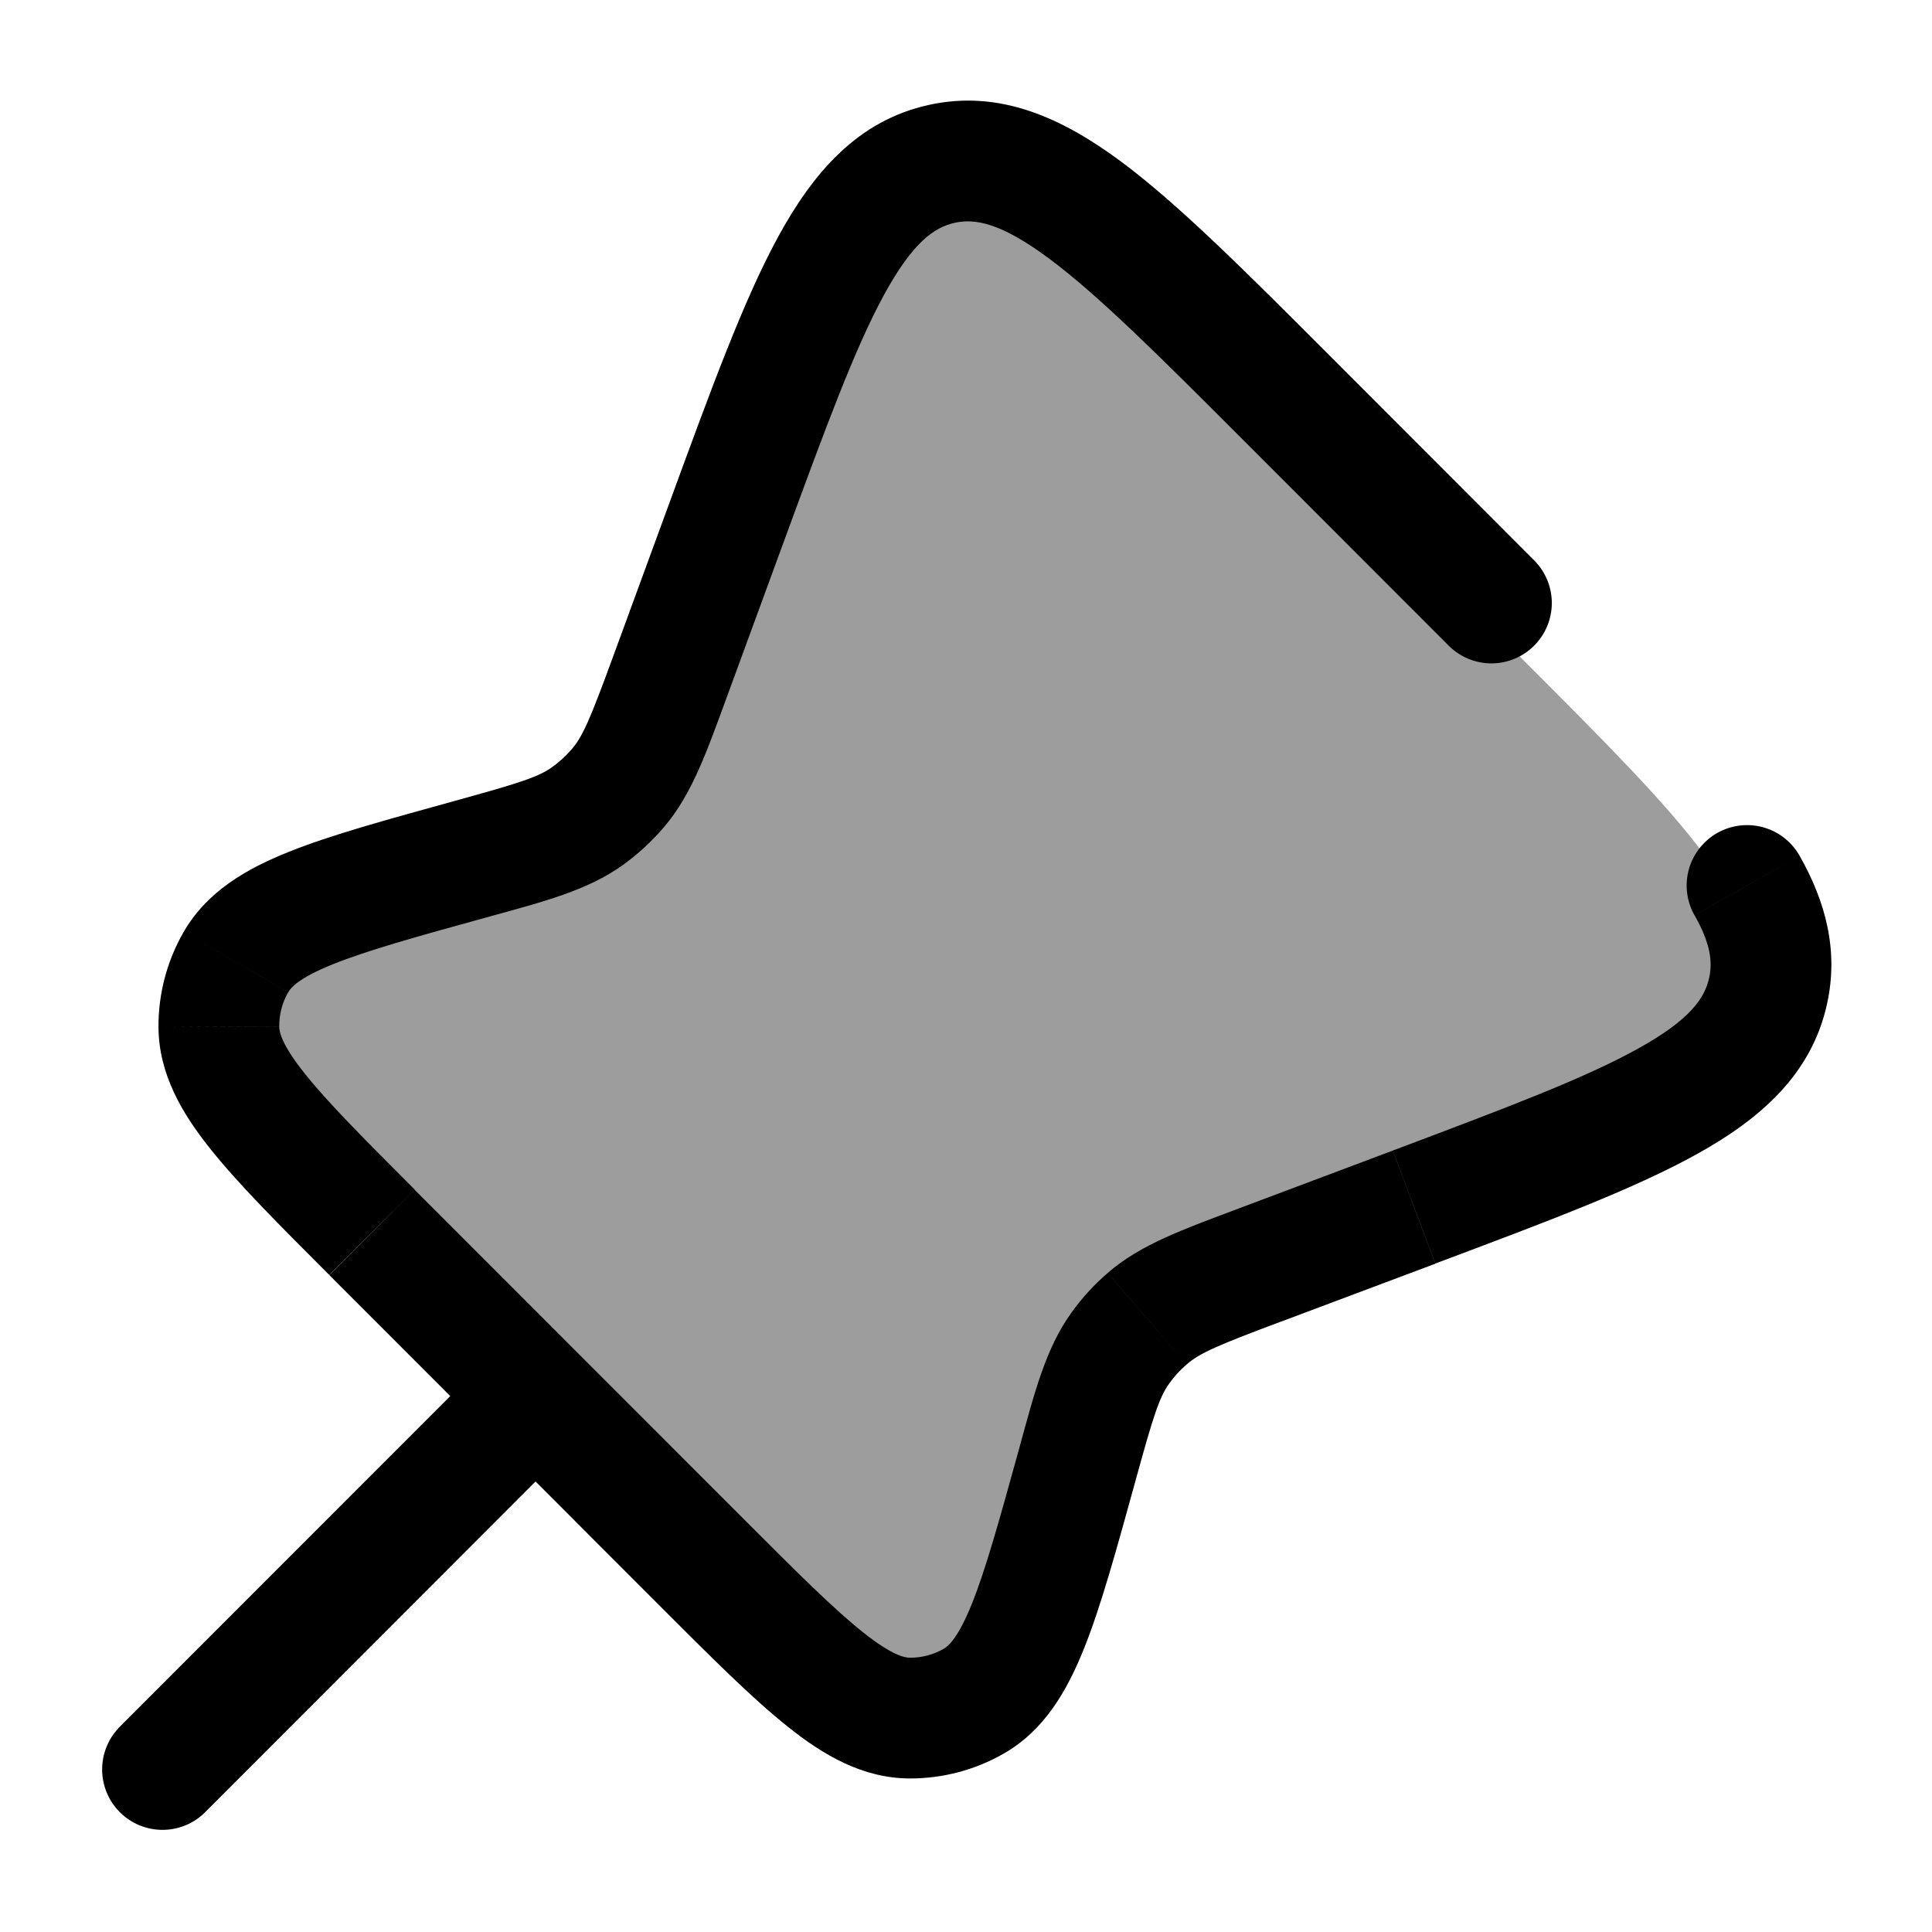
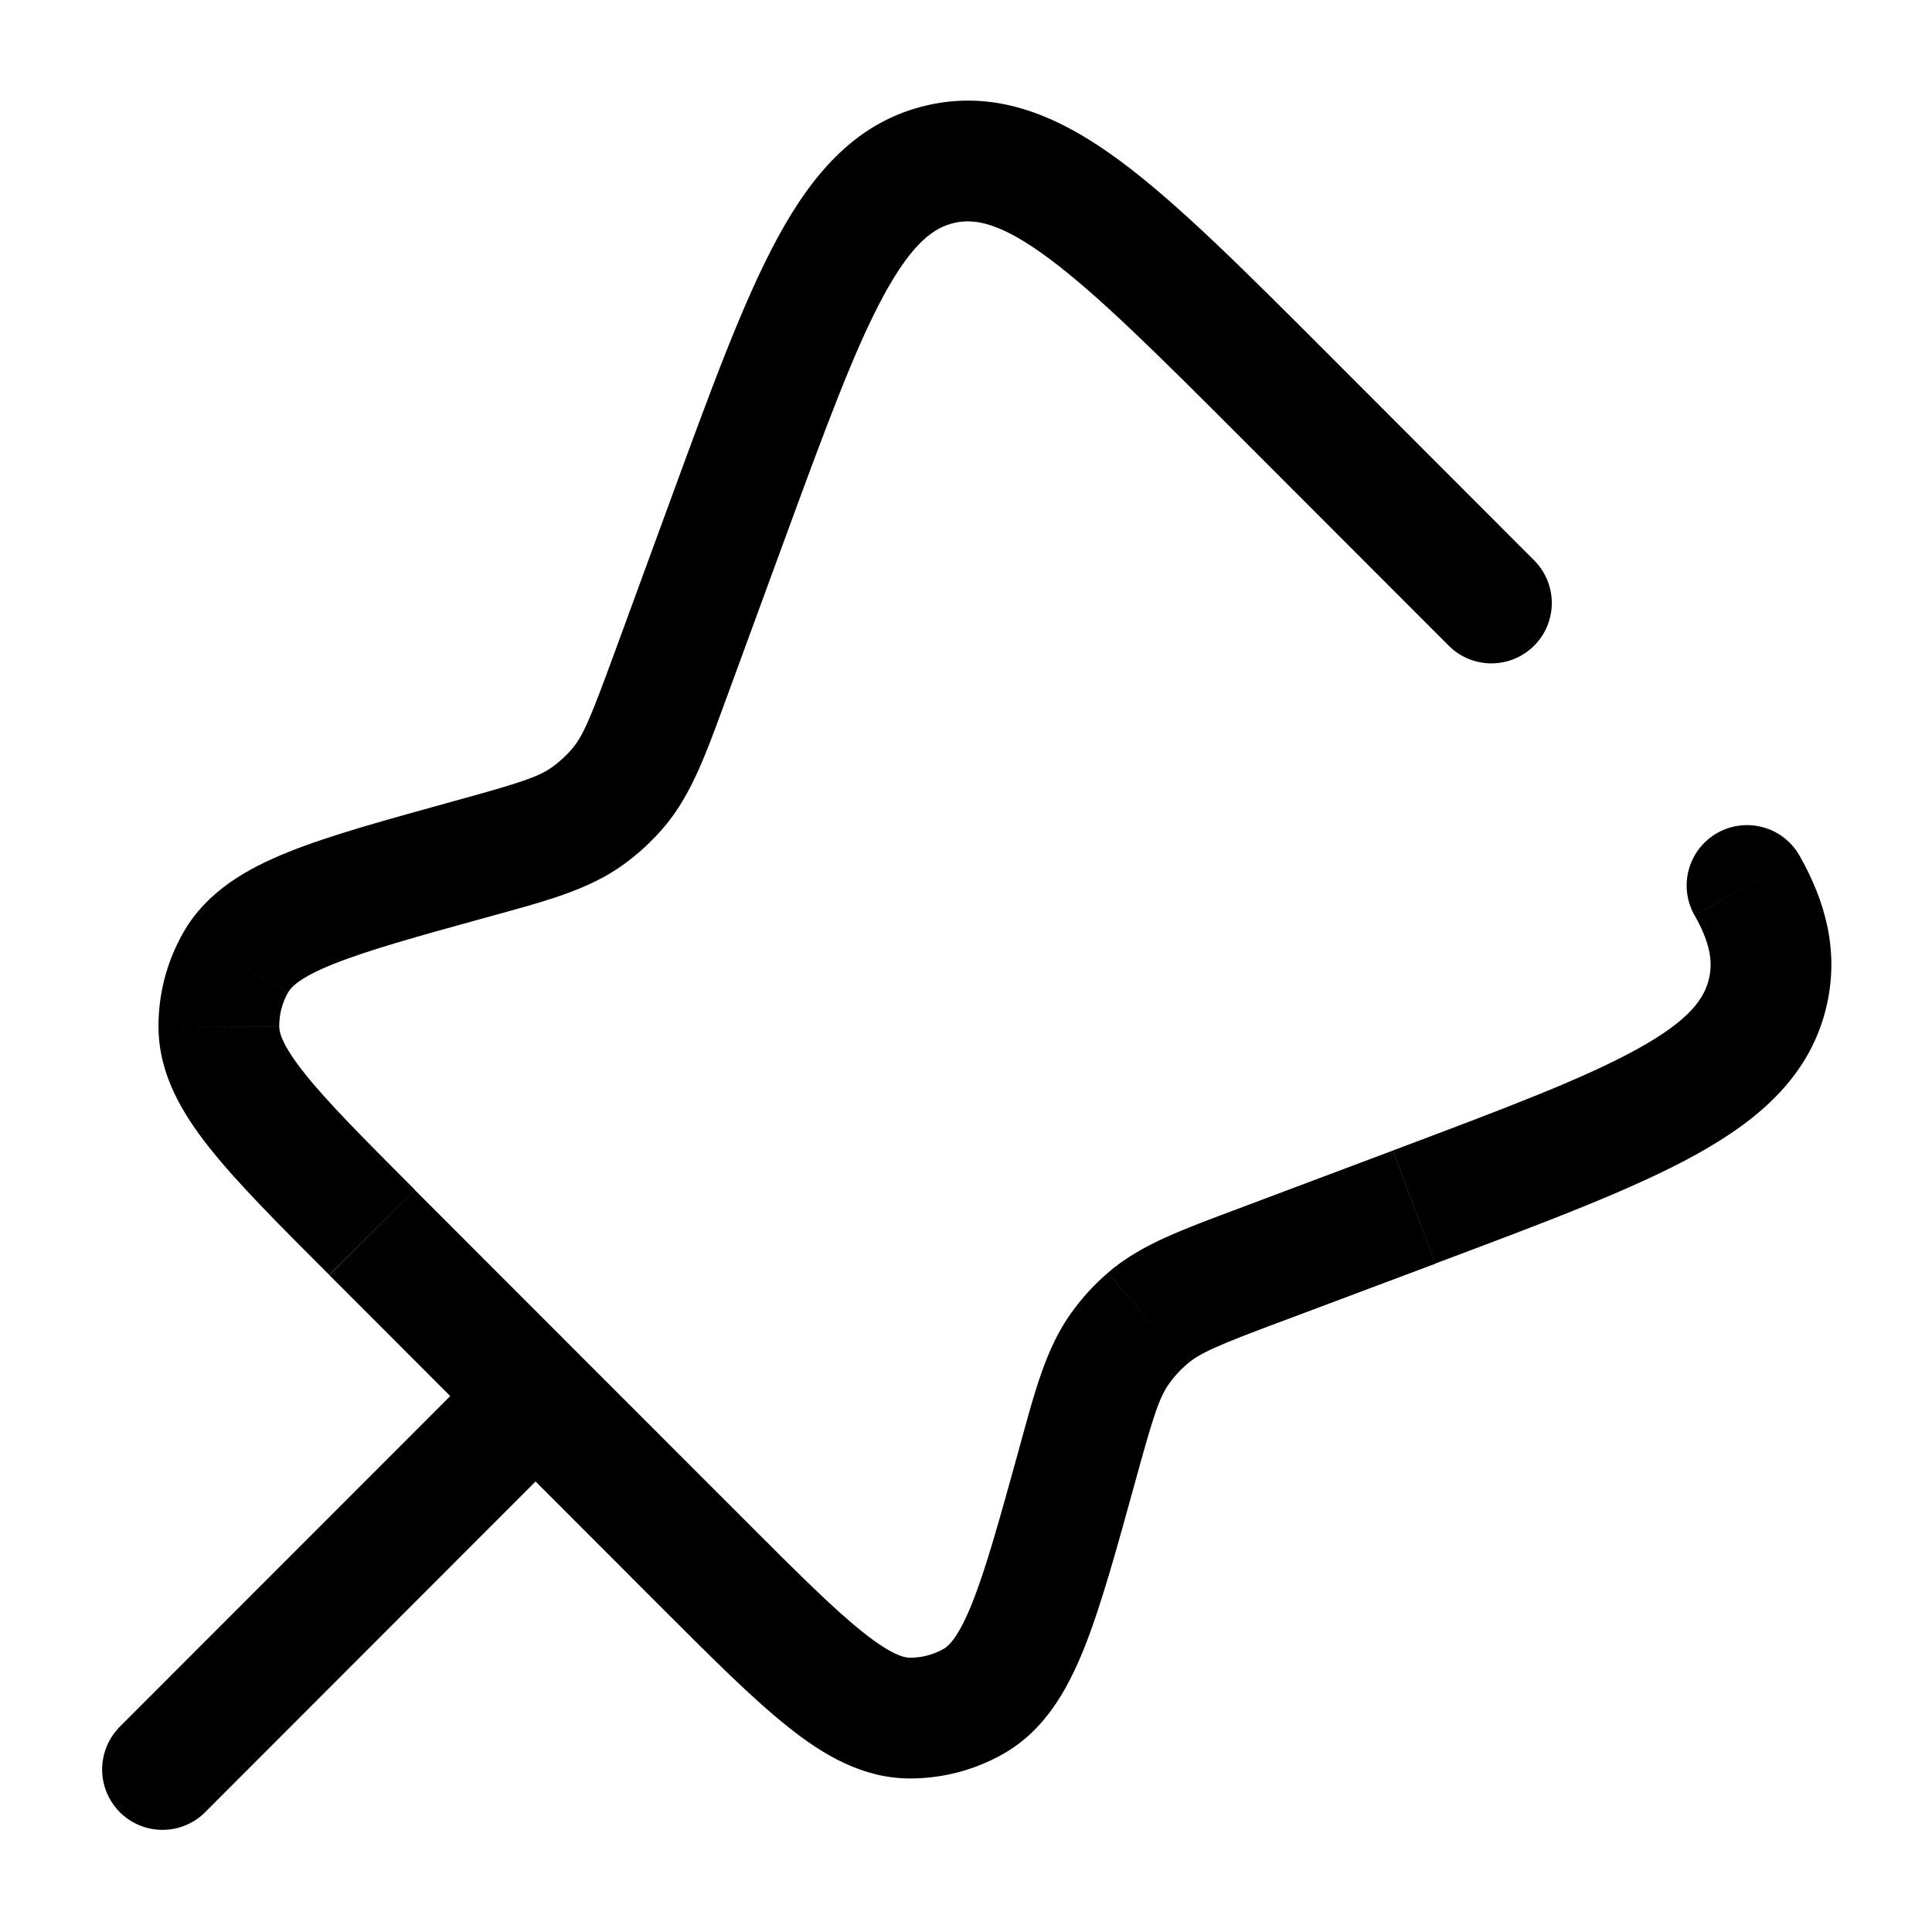
- <svg xmlns="http://www.w3.org/2000/svg" width="60" height="60" viewBox="0 0 60 60" fill="current">
-   <path fill-rule="evenodd" clip-rule="evenodd" d="M39.91 13.094L47.32 20.512C52.35 25.547 54.865 28.064 54.28 30.779C53.693 33.492 50.363 34.742 43.705 37.244L39.093 38.977C37.31 39.647 36.418 39.982 35.73 40.577C35.43 40.839 35.158 41.134 34.925 41.457C34.395 42.199 34.143 43.117 33.638 44.957C32.488 49.137 31.913 51.227 30.54 52.009C29.965 52.339 29.31 52.509 28.645 52.509C27.07 52.509 25.538 50.974 22.473 47.909L18.808 44.239L16.11 41.539L12.575 37.999C9.53 34.952 8.008 33.429 8 31.862C7.995 31.184 8.17 30.517 8.508 29.929C9.29 28.572 11.365 27.999 15.515 26.854C17.358 26.347 18.278 26.094 19.02 25.562C19.35 25.322 19.653 25.044 19.92 24.732C20.51 24.037 20.84 23.139 21.495 21.344L23.168 16.787C25.635 10.054 26.868 6.687 29.588 6.087C32.31 5.487 34.843 8.022 39.91 13.094Z" fill="#9D9D9D" />
+ <svg xmlns="http://www.w3.org/2000/svg" width="60" height="60" viewBox="0 0 60 60" fill="none">
+   <path fill-rule="evenodd" clip-rule="evenodd" d="M39.91 13.094L47.32 20.512C52.35 25.547 54.865 28.064 54.28 30.779C53.693 33.492 50.363 34.742 43.705 37.244L39.093 38.977C37.31 39.647 36.418 39.982 35.73 40.577C35.43 40.839 35.158 41.134 34.925 41.457C34.395 42.199 34.143 43.117 33.638 44.957C32.488 49.137 31.913 51.227 30.54 52.009C29.965 52.339 29.31 52.509 28.645 52.509C27.07 52.509 25.538 50.974 22.473 47.909L18.808 44.239L16.11 41.539L12.575 37.999C9.53 34.952 8.008 33.429 8 31.862C7.995 31.184 8.17 30.517 8.508 29.929C9.29 28.572 11.365 27.999 15.515 26.854C17.358 26.347 18.278 26.094 19.02 25.562C19.35 25.322 19.653 25.044 19.92 24.732C20.51 24.037 20.84 23.139 21.495 21.344L23.168 16.787C25.635 10.054 26.868 6.687 29.588 6.087C32.31 5.487 34.843 8.022 39.91 13.094Z" fill="current" />
  <path d="M55.887 26.575C55.766 26.36 55.603 26.172 55.409 26.021C55.215 25.869 54.992 25.758 54.755 25.692C54.518 25.627 54.27 25.608 54.025 25.639C53.781 25.669 53.545 25.747 53.331 25.868C53.117 25.99 52.928 26.152 52.777 26.347C52.626 26.541 52.514 26.763 52.448 27C52.383 27.238 52.364 27.486 52.395 27.73C52.425 27.974 52.503 28.21 52.624 28.425L55.887 26.575ZM45.014 20.075C45.368 20.416 45.842 20.606 46.333 20.602C46.825 20.598 47.295 20.401 47.643 20.053C47.991 19.706 48.188 19.235 48.193 18.744C48.197 18.252 48.008 17.778 47.667 17.425L45.014 20.075ZM23.172 47.25L12.877 36.95L10.229 39.6L20.52 49.9L23.172 47.25ZM43.255 35.732L38.465 37.532L39.782 41.045L44.577 39.245L43.255 35.732ZM22.59 21.6L24.327 16.862L20.807 15.57L19.07 20.31L22.59 21.6ZM15.11 28.49C16.89 28 18.242 27.655 19.349 26.86L17.16 23.815C16.727 24.127 16.165 24.31 14.114 24.875L15.11 28.49ZM19.07 20.31C18.337 22.31 18.107 22.855 17.762 23.26L20.617 25.692C21.5 24.655 21.952 23.332 22.59 21.6L19.07 20.31ZM19.349 26.86C19.817 26.522 20.242 26.13 20.617 25.692L17.762 23.26C17.584 23.468 17.382 23.654 17.16 23.815L19.349 26.86ZM38.465 37.532C36.742 38.182 35.429 38.642 34.4 39.532L36.855 42.372C37.255 42.022 37.797 41.787 39.785 41.042L38.465 37.532ZM35.26 46C35.822 43.952 36.005 43.392 36.315 42.96L33.27 40.772C32.474 41.88 32.132 43.232 31.645 45.007L35.26 46ZM34.4 39.535C33.974 39.9 33.594 40.317 33.27 40.772L36.315 42.96C36.472 42.742 36.652 42.545 36.855 42.372L34.4 39.535ZM12.88 36.945C11.264 35.327 10.169 34.227 9.46 33.335C8.745 32.437 8.672 32.05 8.672 31.877L4.922 31.9C4.93 33.355 5.652 34.575 6.525 35.67C7.4 36.77 8.677 38.045 10.227 39.595L12.88 36.945ZM14.114 24.875C12.002 25.46 10.259 25.935 8.957 26.46C7.657 26.98 6.427 27.685 5.702 28.945L8.952 30.815C9.037 30.665 9.292 30.365 10.352 29.94C11.412 29.515 12.907 29.097 15.11 28.49L14.114 24.875ZM8.672 31.875C8.669 31.503 8.765 31.137 8.95 30.815L5.702 28.945C5.186 29.843 4.915 30.863 4.922 31.9L8.672 31.875ZM20.52 49.9C22.079 51.46 23.362 52.747 24.467 53.625C25.567 54.505 26.794 55.23 28.259 55.232L28.265 51.482C28.092 51.482 27.704 51.41 26.802 50.692C25.902 49.977 24.797 48.877 23.172 47.25L20.52 49.9ZM31.645 45.007C31.032 47.227 30.614 48.73 30.187 49.797C29.757 50.867 29.454 51.122 29.305 51.207L31.162 54.465C32.437 53.74 33.142 52.5 33.667 51.192C34.192 49.882 34.672 48.13 35.26 46L31.645 45.007ZM28.259 55.232C29.277 55.232 30.277 54.97 31.162 54.465L29.305 51.207C28.988 51.388 28.629 51.483 28.265 51.482L28.259 55.232ZM44.577 39.24C47.98 37.962 50.734 36.932 52.692 35.845C54.679 34.745 56.27 33.355 56.745 31.157L53.08 30.365C52.944 30.99 52.499 31.665 50.872 32.565C49.215 33.487 46.777 34.407 43.257 35.73L44.577 39.24ZM41.3 11.05C38.709 8.457 36.62 6.36 34.812 5.015C32.977 3.655 31.042 2.772 28.837 3.26L29.647 6.92C30.272 6.782 31.07 6.907 32.577 8.027C34.107 9.165 35.969 11.02 38.647 13.702L41.3 11.05ZM24.327 16.862C25.632 13.305 26.54 10.835 27.452 9.16C28.352 7.51 29.022 7.06 29.647 6.92L28.84 3.26C26.634 3.745 25.252 5.36 24.16 7.365C23.082 9.345 22.067 12.13 20.807 15.57L24.327 16.862ZM52.627 28.425C53.127 29.312 53.187 29.875 53.08 30.365L56.745 31.157C57.099 29.515 56.7 28.007 55.887 26.575L52.627 28.425ZM38.647 13.702L45.014 20.075L47.667 17.425L41.3 11.05L38.647 13.702Z" fill="black" />
  <path d="M3.675 53.675C3.344 54.03 3.164 54.5 3.172 54.986C3.181 55.472 3.378 55.935 3.721 56.279C4.065 56.623 4.528 56.819 5.014 56.828C5.5 56.836 5.97 56.656 6.325 56.325L3.675 53.675ZM17.96 44.68C18.302 44.326 18.49 43.852 18.486 43.361C18.481 42.869 18.284 42.399 17.936 42.051C17.588 41.704 17.118 41.507 16.626 41.503C16.135 41.499 15.661 41.688 15.308 42.03L17.96 44.68ZM6.325 56.325L17.96 44.68L15.308 42.03L3.67 53.675L6.325 56.325Z" fill="black" />
</svg>
